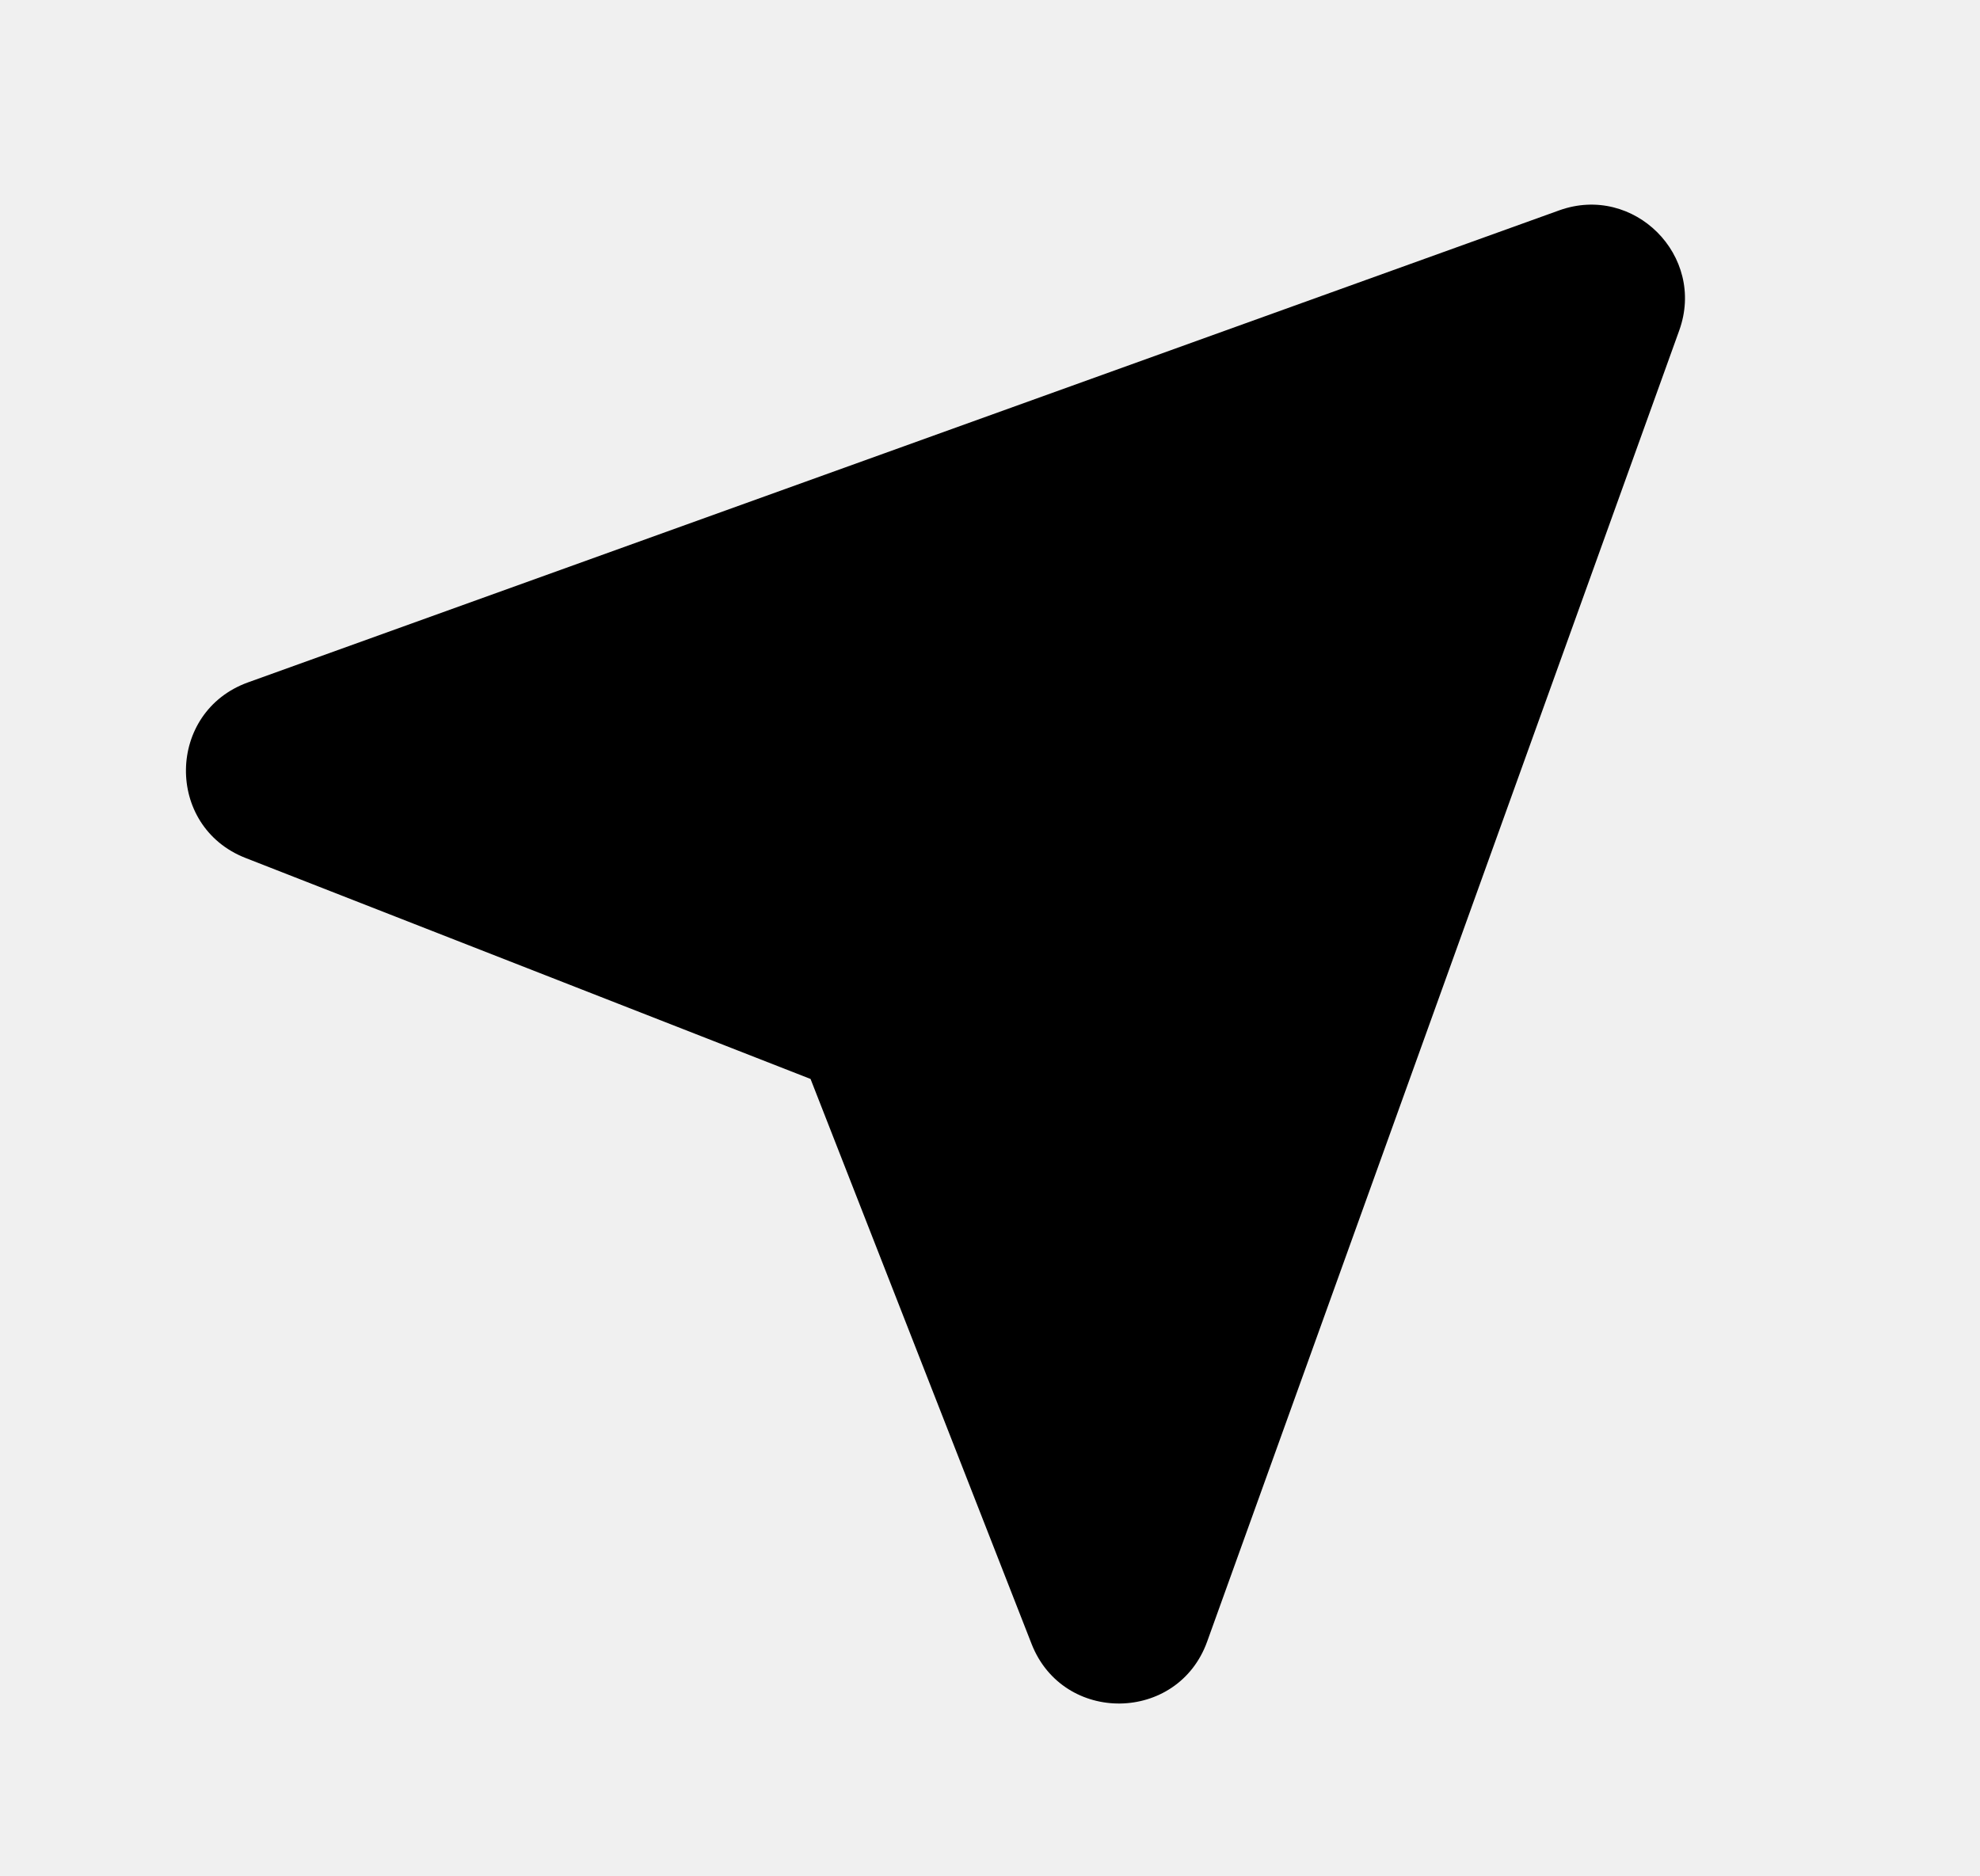
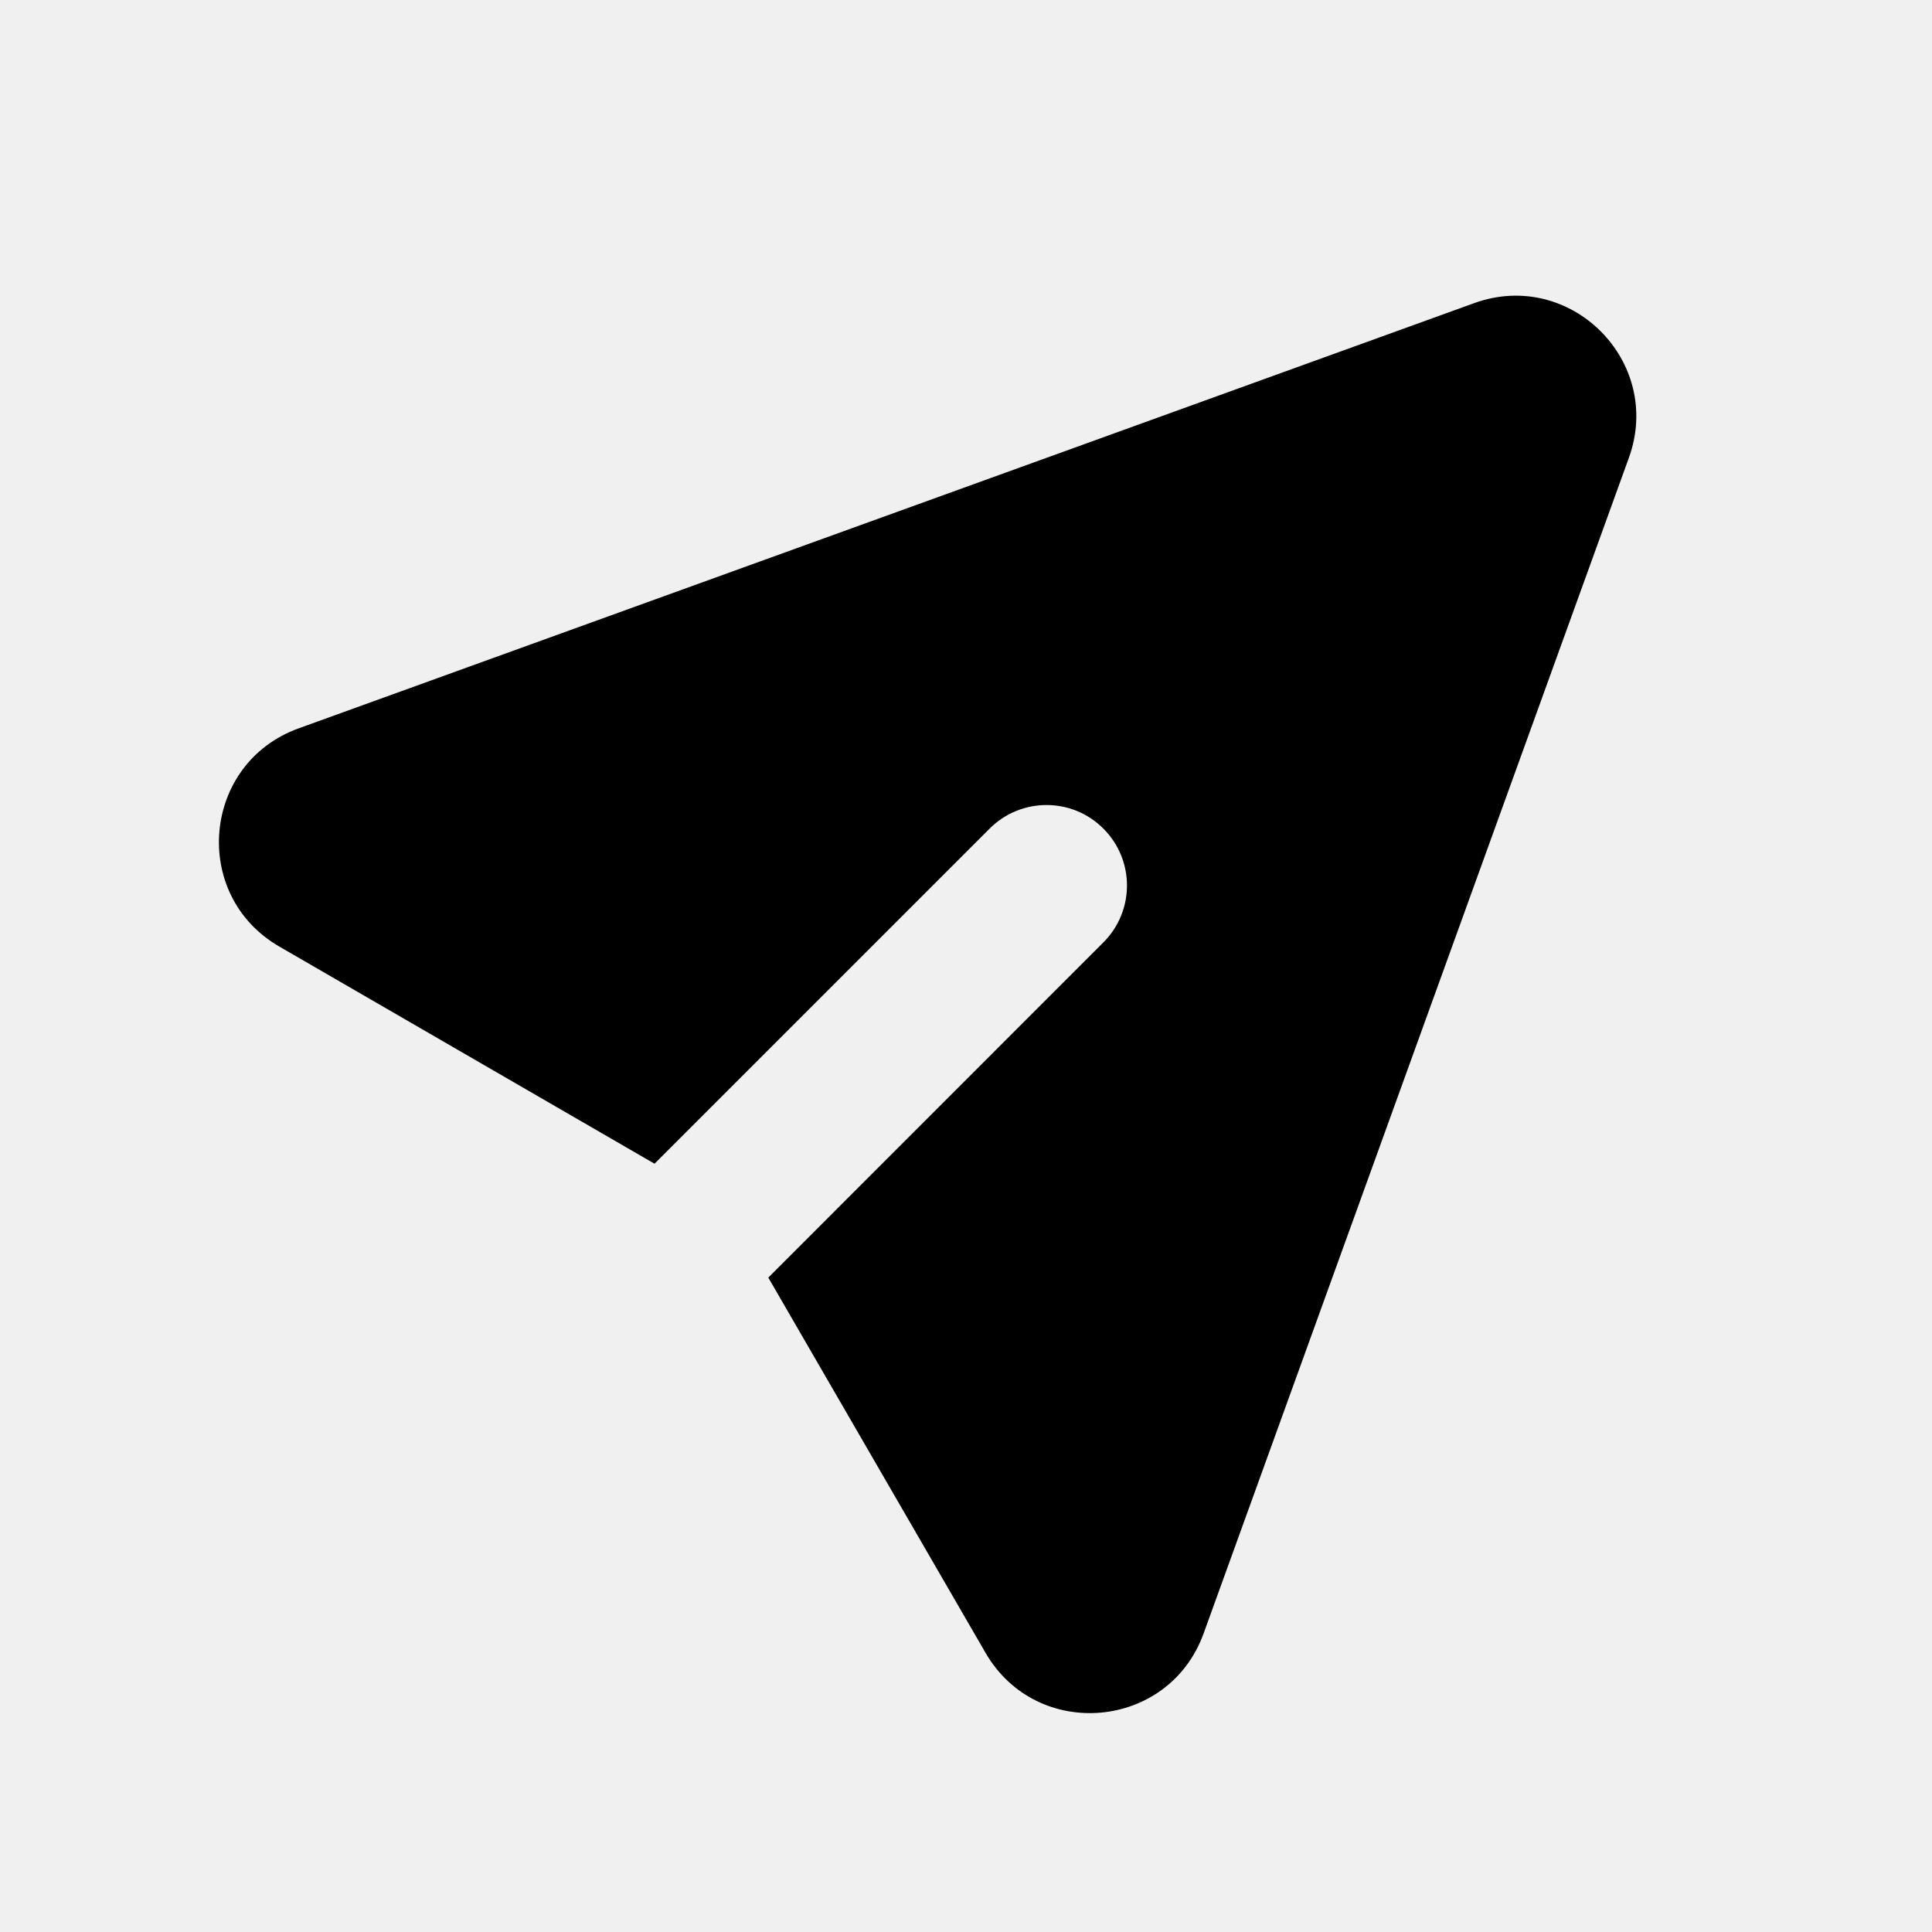
- <svg xmlns="http://www.w3.org/2000/svg" width="19" height="18" viewBox="0 0 19 18" fill="none">
-   <g clip-path="url(#clip0_208_1789)">
-     <path fill-rule="evenodd" clip-rule="evenodd" d="M14.962 2.019C15.679 1.761 16.372 2.455 16.114 3.171L11.584 15.754C11.303 16.536 10.202 16.551 9.899 15.777L7.778 10.355L2.356 8.234C1.582 7.931 1.598 6.831 2.38 6.549L14.962 2.019Z" fill="currentColor" />
+ <svg xmlns="http://www.w3.org/2000/svg" width="18" height="18" viewBox="0 0 18 18" fill="none">
+   <g clip-path="url(#clip0_208_2038)">
+     <path d="M15.176 4.265C15.5 3.368 14.632 2.5 13.735 2.824L2.782 6.786C1.883 7.111 1.774 8.339 2.601 8.818L6.098 10.842L9.22 7.72C9.513 7.427 9.988 7.427 10.28 7.72C10.573 8.013 10.573 8.487 10.28 8.78L7.158 11.903L9.182 15.399C9.662 16.227 10.889 16.117 11.214 15.218L15.176 4.265Z" fill="currentColor" />
  </g>
  <defs>
-     <clipPath id="clip0_208_1789">
-       <rect width="18" height="18" fill="white" transform="translate(0.135925)" />
+     <clipPath id="clip0_208_2038">
+       <rect width="18" height="18" fill="white" />
    </clipPath>
  </defs>
</svg>
